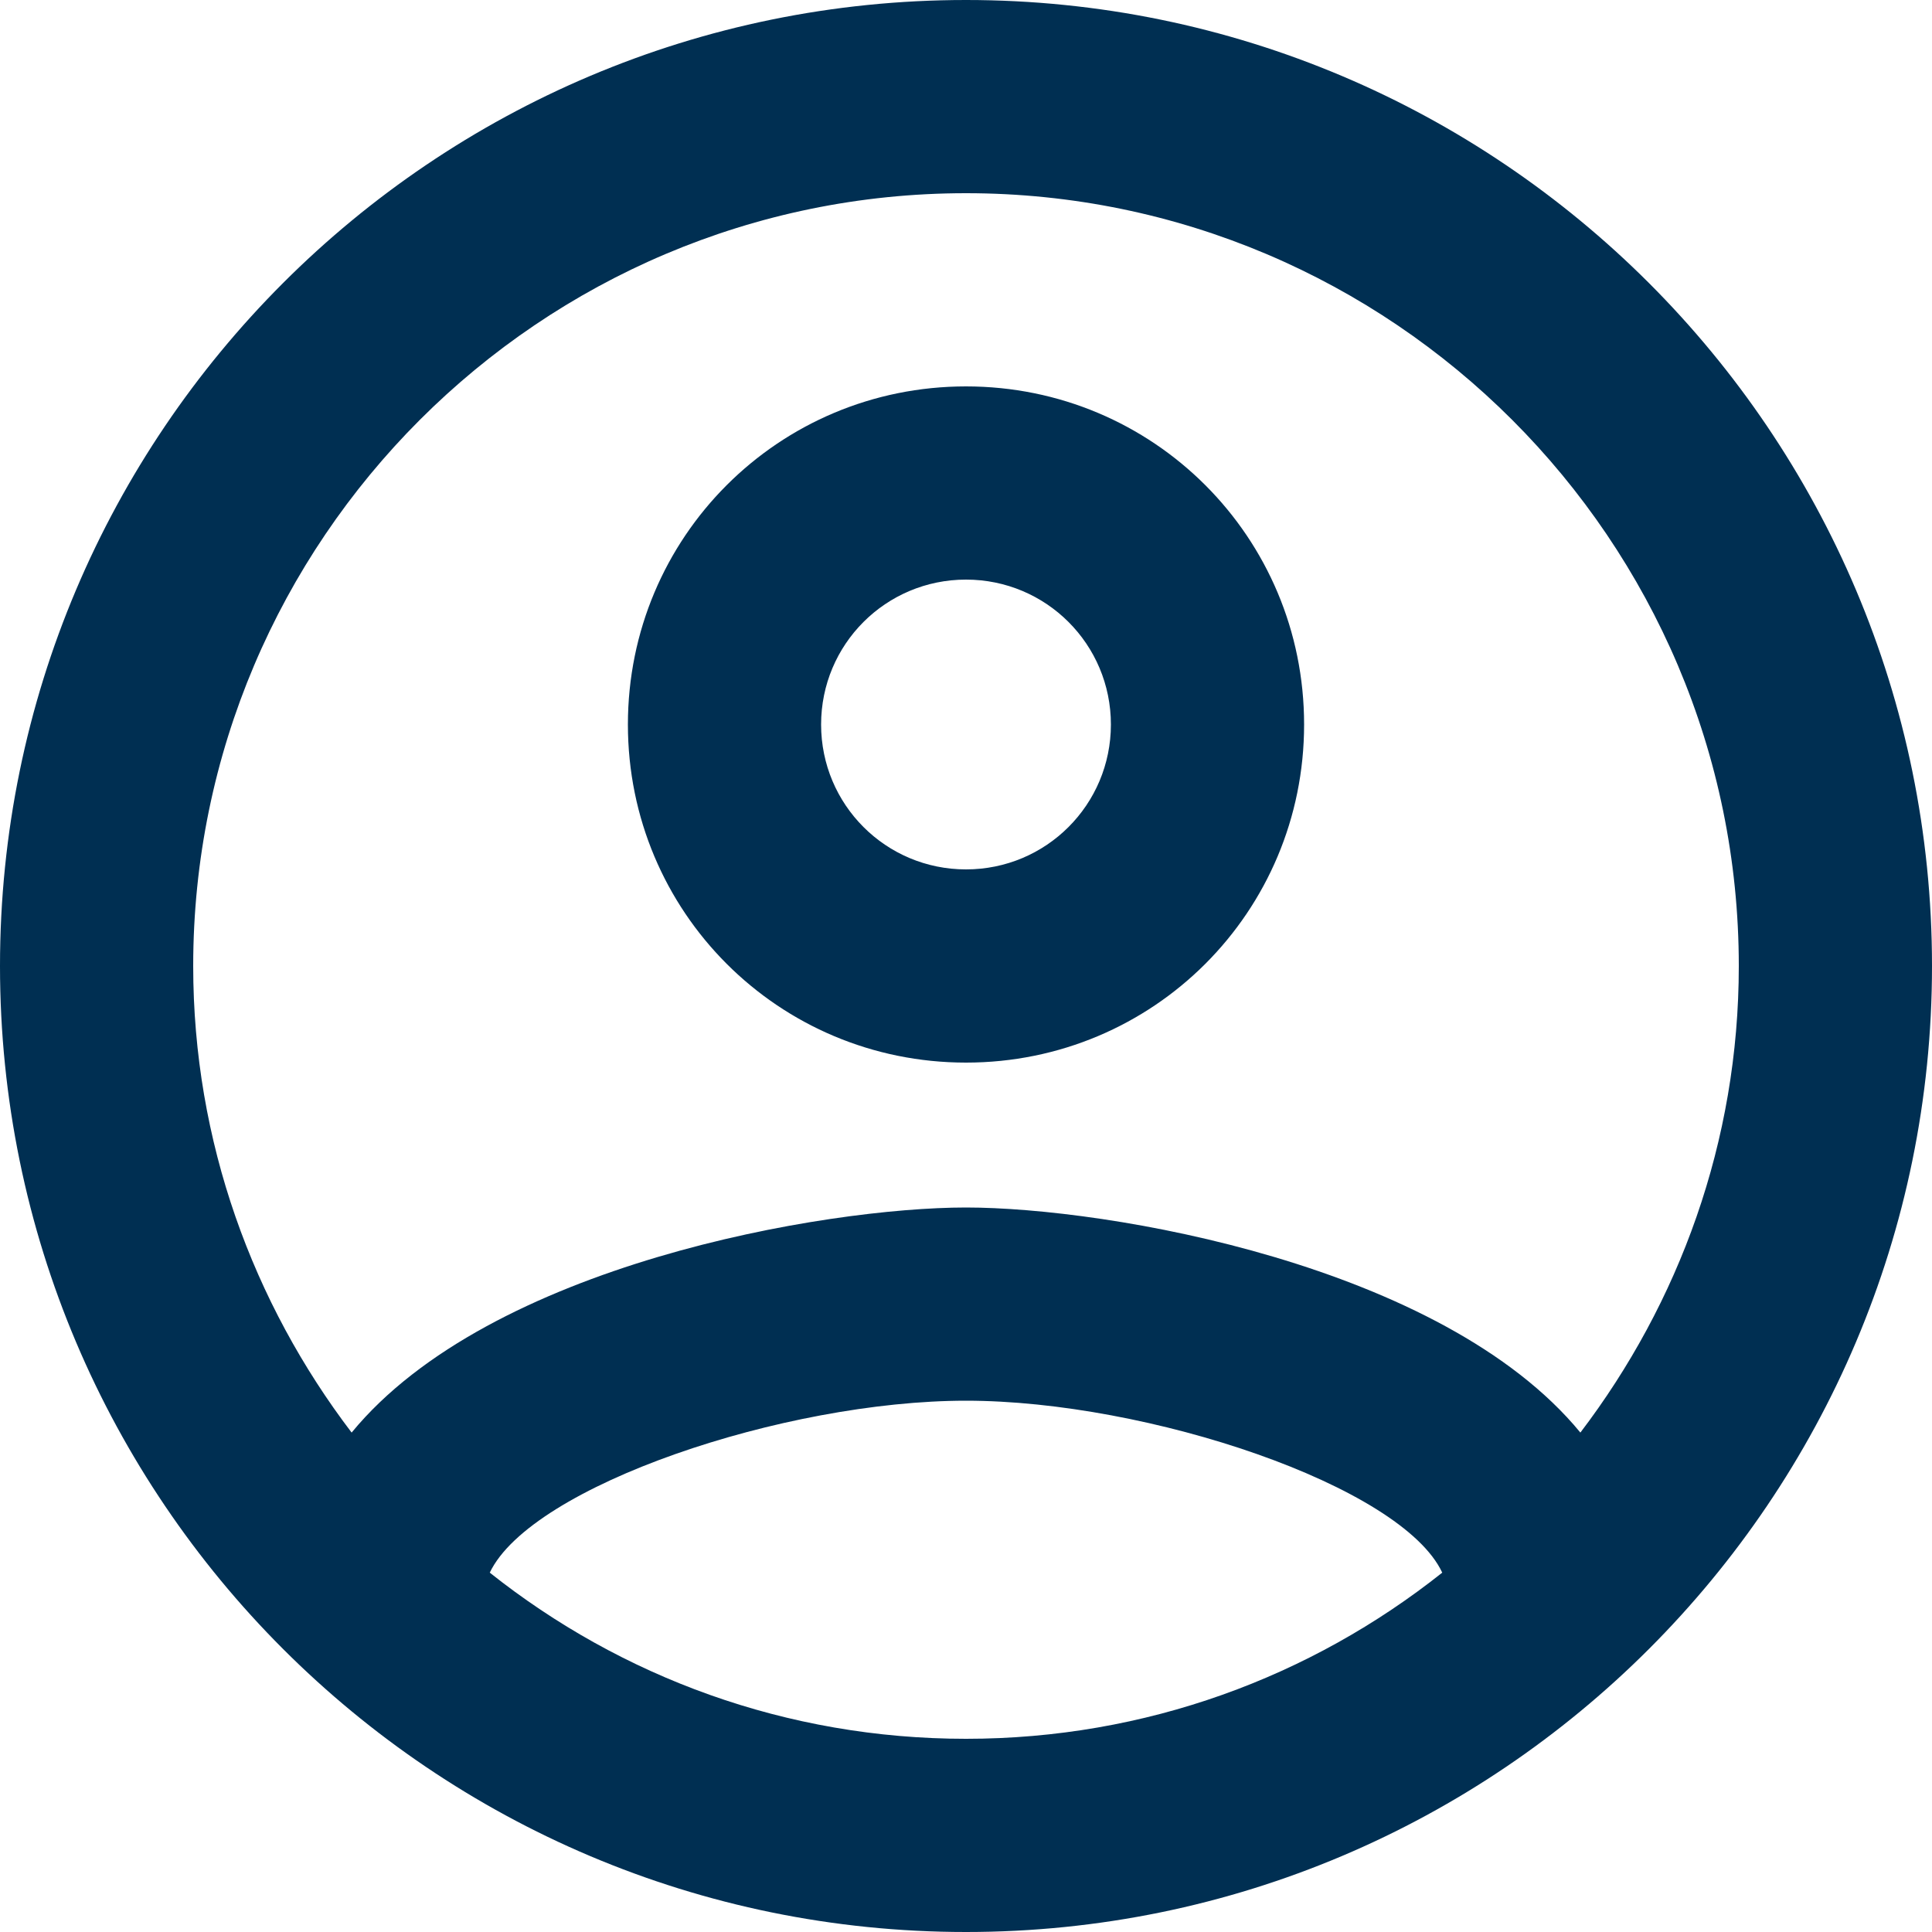
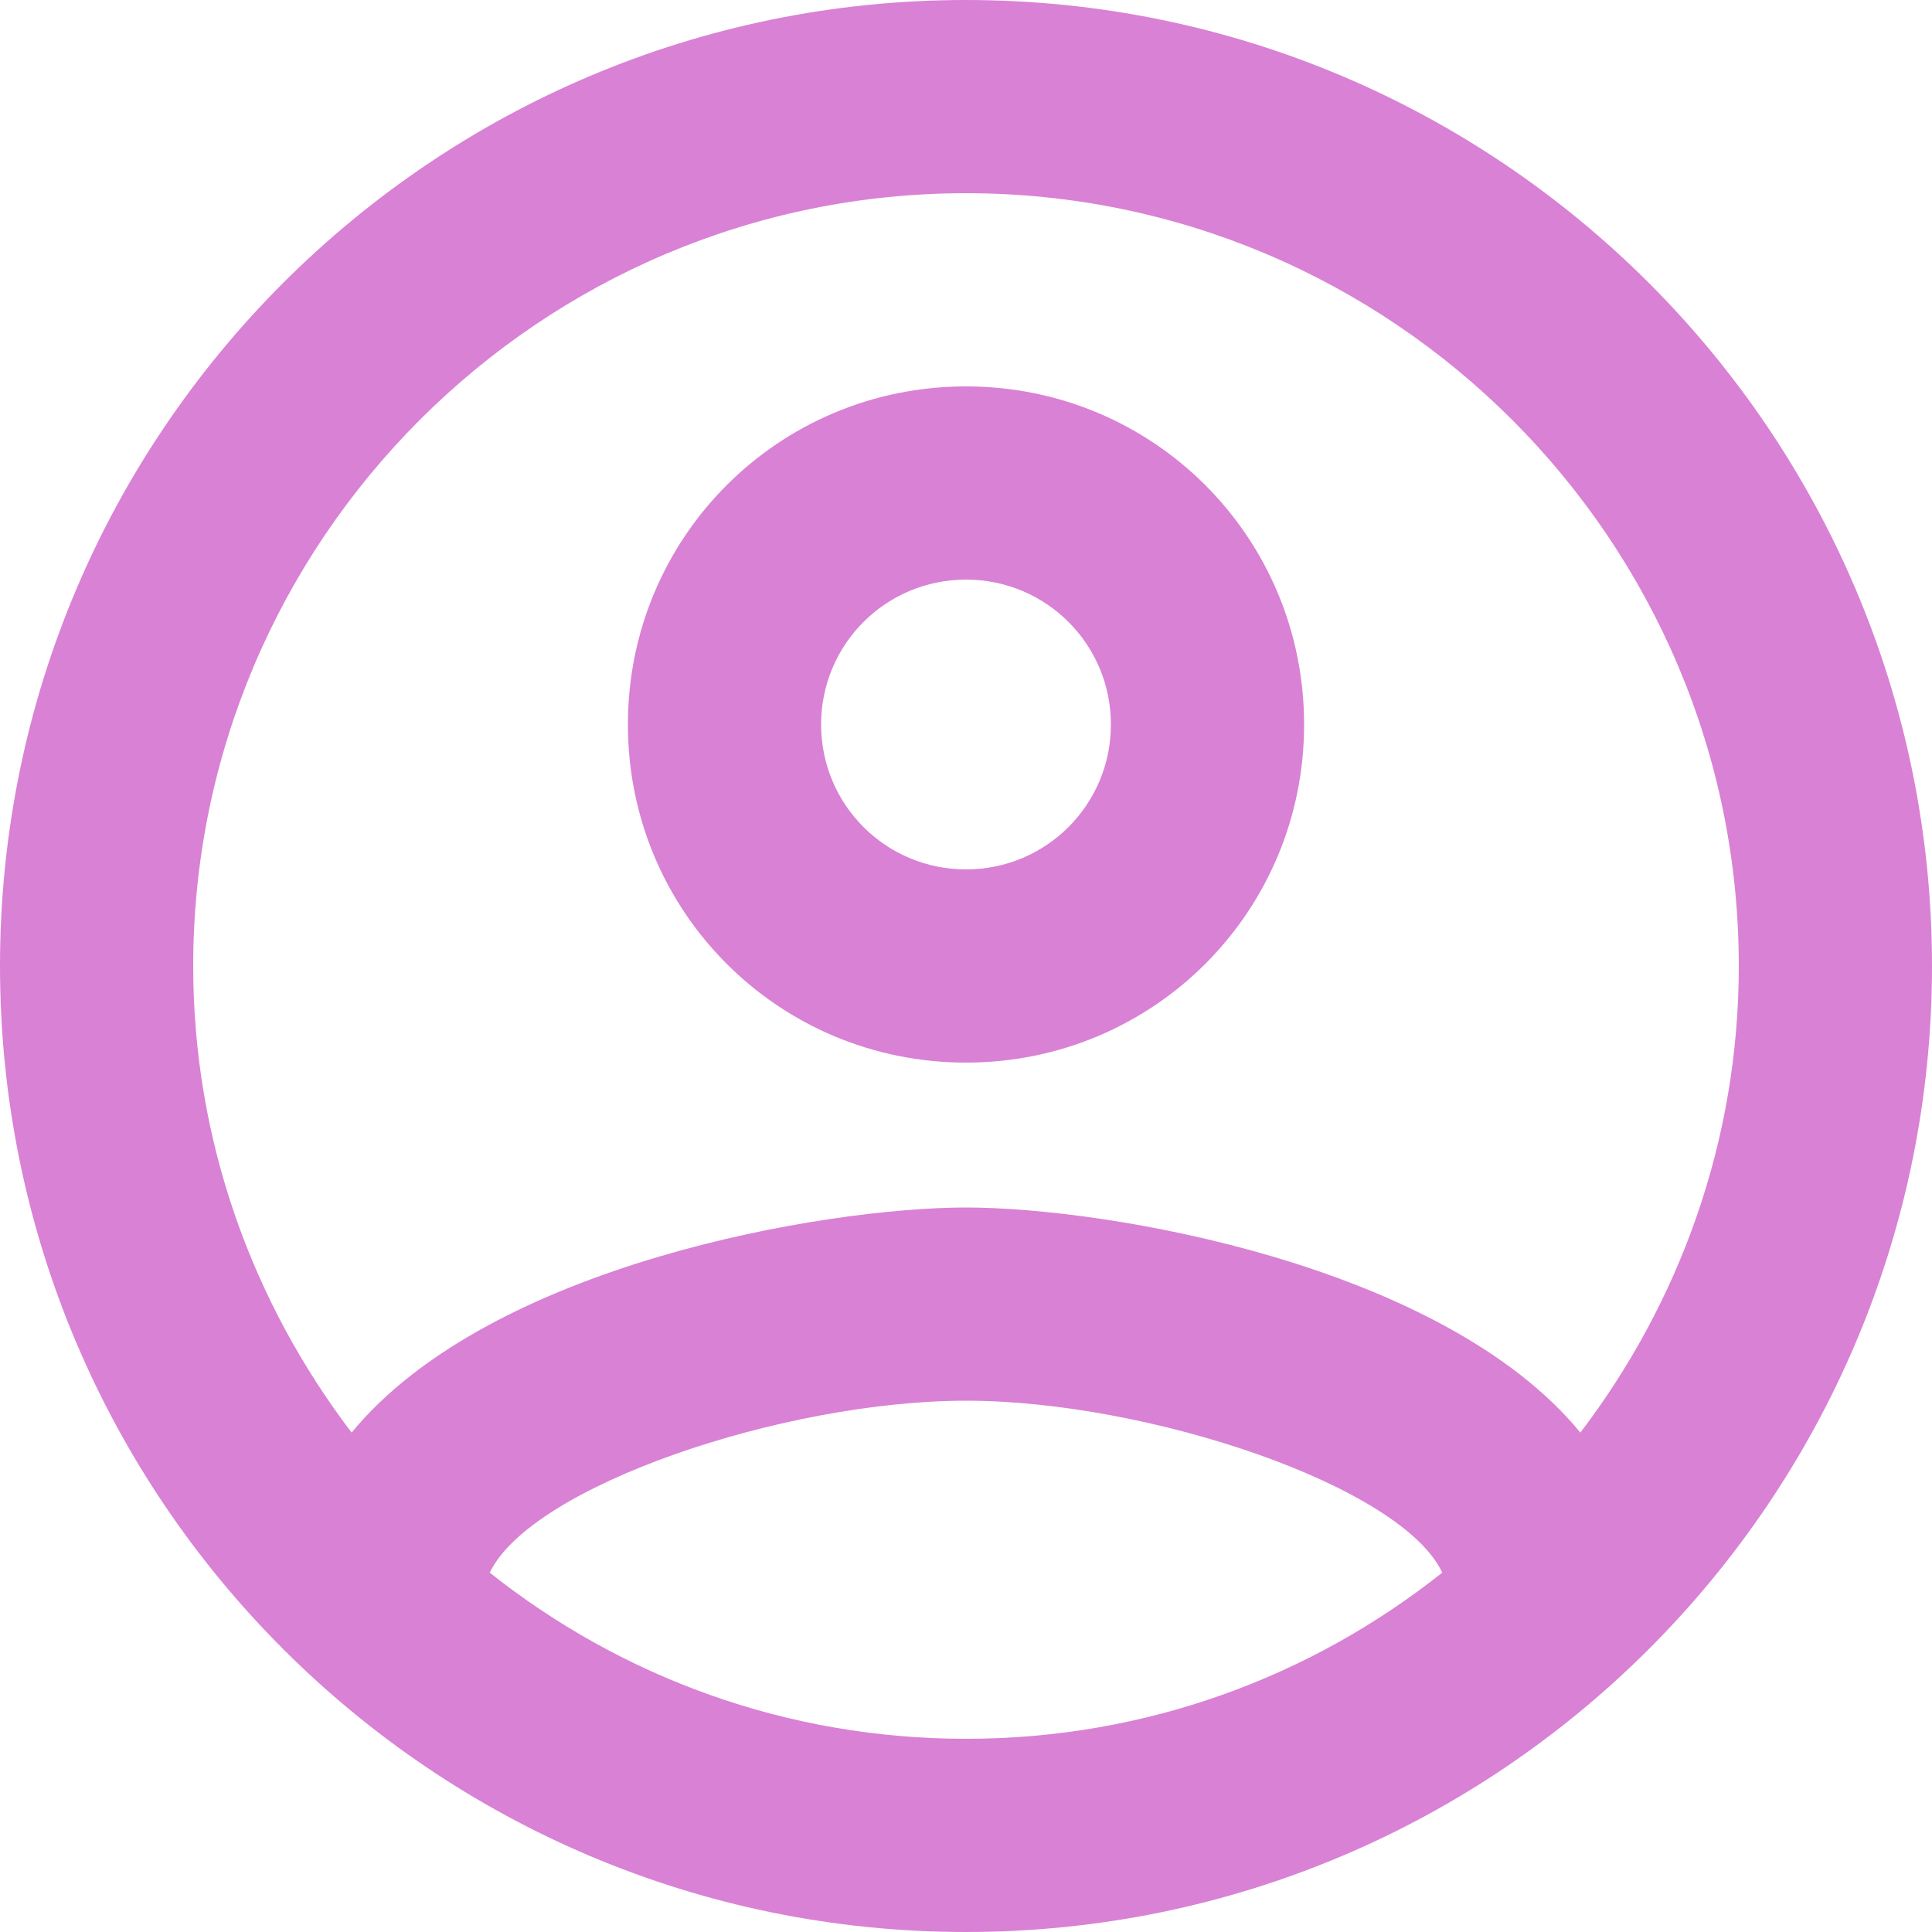
<svg xmlns="http://www.w3.org/2000/svg" width="32" height="32" viewBox="0 0 32 32" fill="none">
-   <path d="M16 0C7.168 0 0 7.168 0 16C0 24.832 7.168 32 16 32C24.832 32 32 24.832 32 16C32 7.168 24.832 0 16 0ZM8.112 26.048C8.8 24.608 12.992 23.2 16 23.2C19.008 23.2 23.216 24.608 23.888 26.048C21.712 27.776 18.976 28.8 16 28.8C13.024 28.8 10.288 27.776 8.112 26.048ZM26.176 23.728C23.888 20.944 18.336 20 16 20C13.664 20 8.112 20.944 5.824 23.728C4.192 21.584 3.2 18.912 3.2 16C3.2 8.944 8.944 3.2 16 3.2C23.056 3.2 28.8 8.944 28.8 16C28.8 18.912 27.808 21.584 26.176 23.728V23.728ZM16 6.4C12.896 6.4 10.4 8.896 10.4 12C10.4 15.104 12.896 17.6 16 17.6C19.104 17.6 21.6 15.104 21.6 12C21.6 8.896 19.104 6.4 16 6.4ZM16 14.4C14.672 14.4 13.6 13.328 13.6 12C13.6 10.672 14.672 9.6 16 9.6C17.328 9.6 18.4 10.672 18.4 12C18.4 13.328 17.328 14.4 16 14.4Z" fill="#002F52" />
+   <path d="M16 0C7.168 0 0 7.168 0 16C0 24.832 7.168 32 16 32C24.832 32 32 24.832 32 16C32 7.168 24.832 0 16 0ZM8.112 26.048C8.8 24.608 12.992 23.2 16 23.2C19.008 23.2 23.216 24.608 23.888 26.048C21.712 27.776 18.976 28.8 16 28.8C13.024 28.8 10.288 27.776 8.112 26.048ZM26.176 23.728C23.888 20.944 18.336 20 16 20C13.664 20 8.112 20.944 5.824 23.728C4.192 21.584 3.2 18.912 3.2 16C3.2 8.944 8.944 3.2 16 3.2C23.056 3.2 28.8 8.944 28.8 16C28.8 18.912 27.808 21.584 26.176 23.728V23.728ZM16 6.4C12.896 6.4 10.4 8.896 10.4 12C10.4 15.104 12.896 17.6 16 17.6C19.104 17.6 21.6 15.104 21.6 12C21.6 8.896 19.104 6.4 16 6.4ZM16 14.4C14.672 14.4 13.6 13.328 13.6 12C13.6 10.672 14.672 9.6 16 9.6C17.328 9.6 18.4 10.672 18.4 12C18.4 13.328 17.328 14.4 16 14.4Z" fill="#D981D5" />
</svg>
